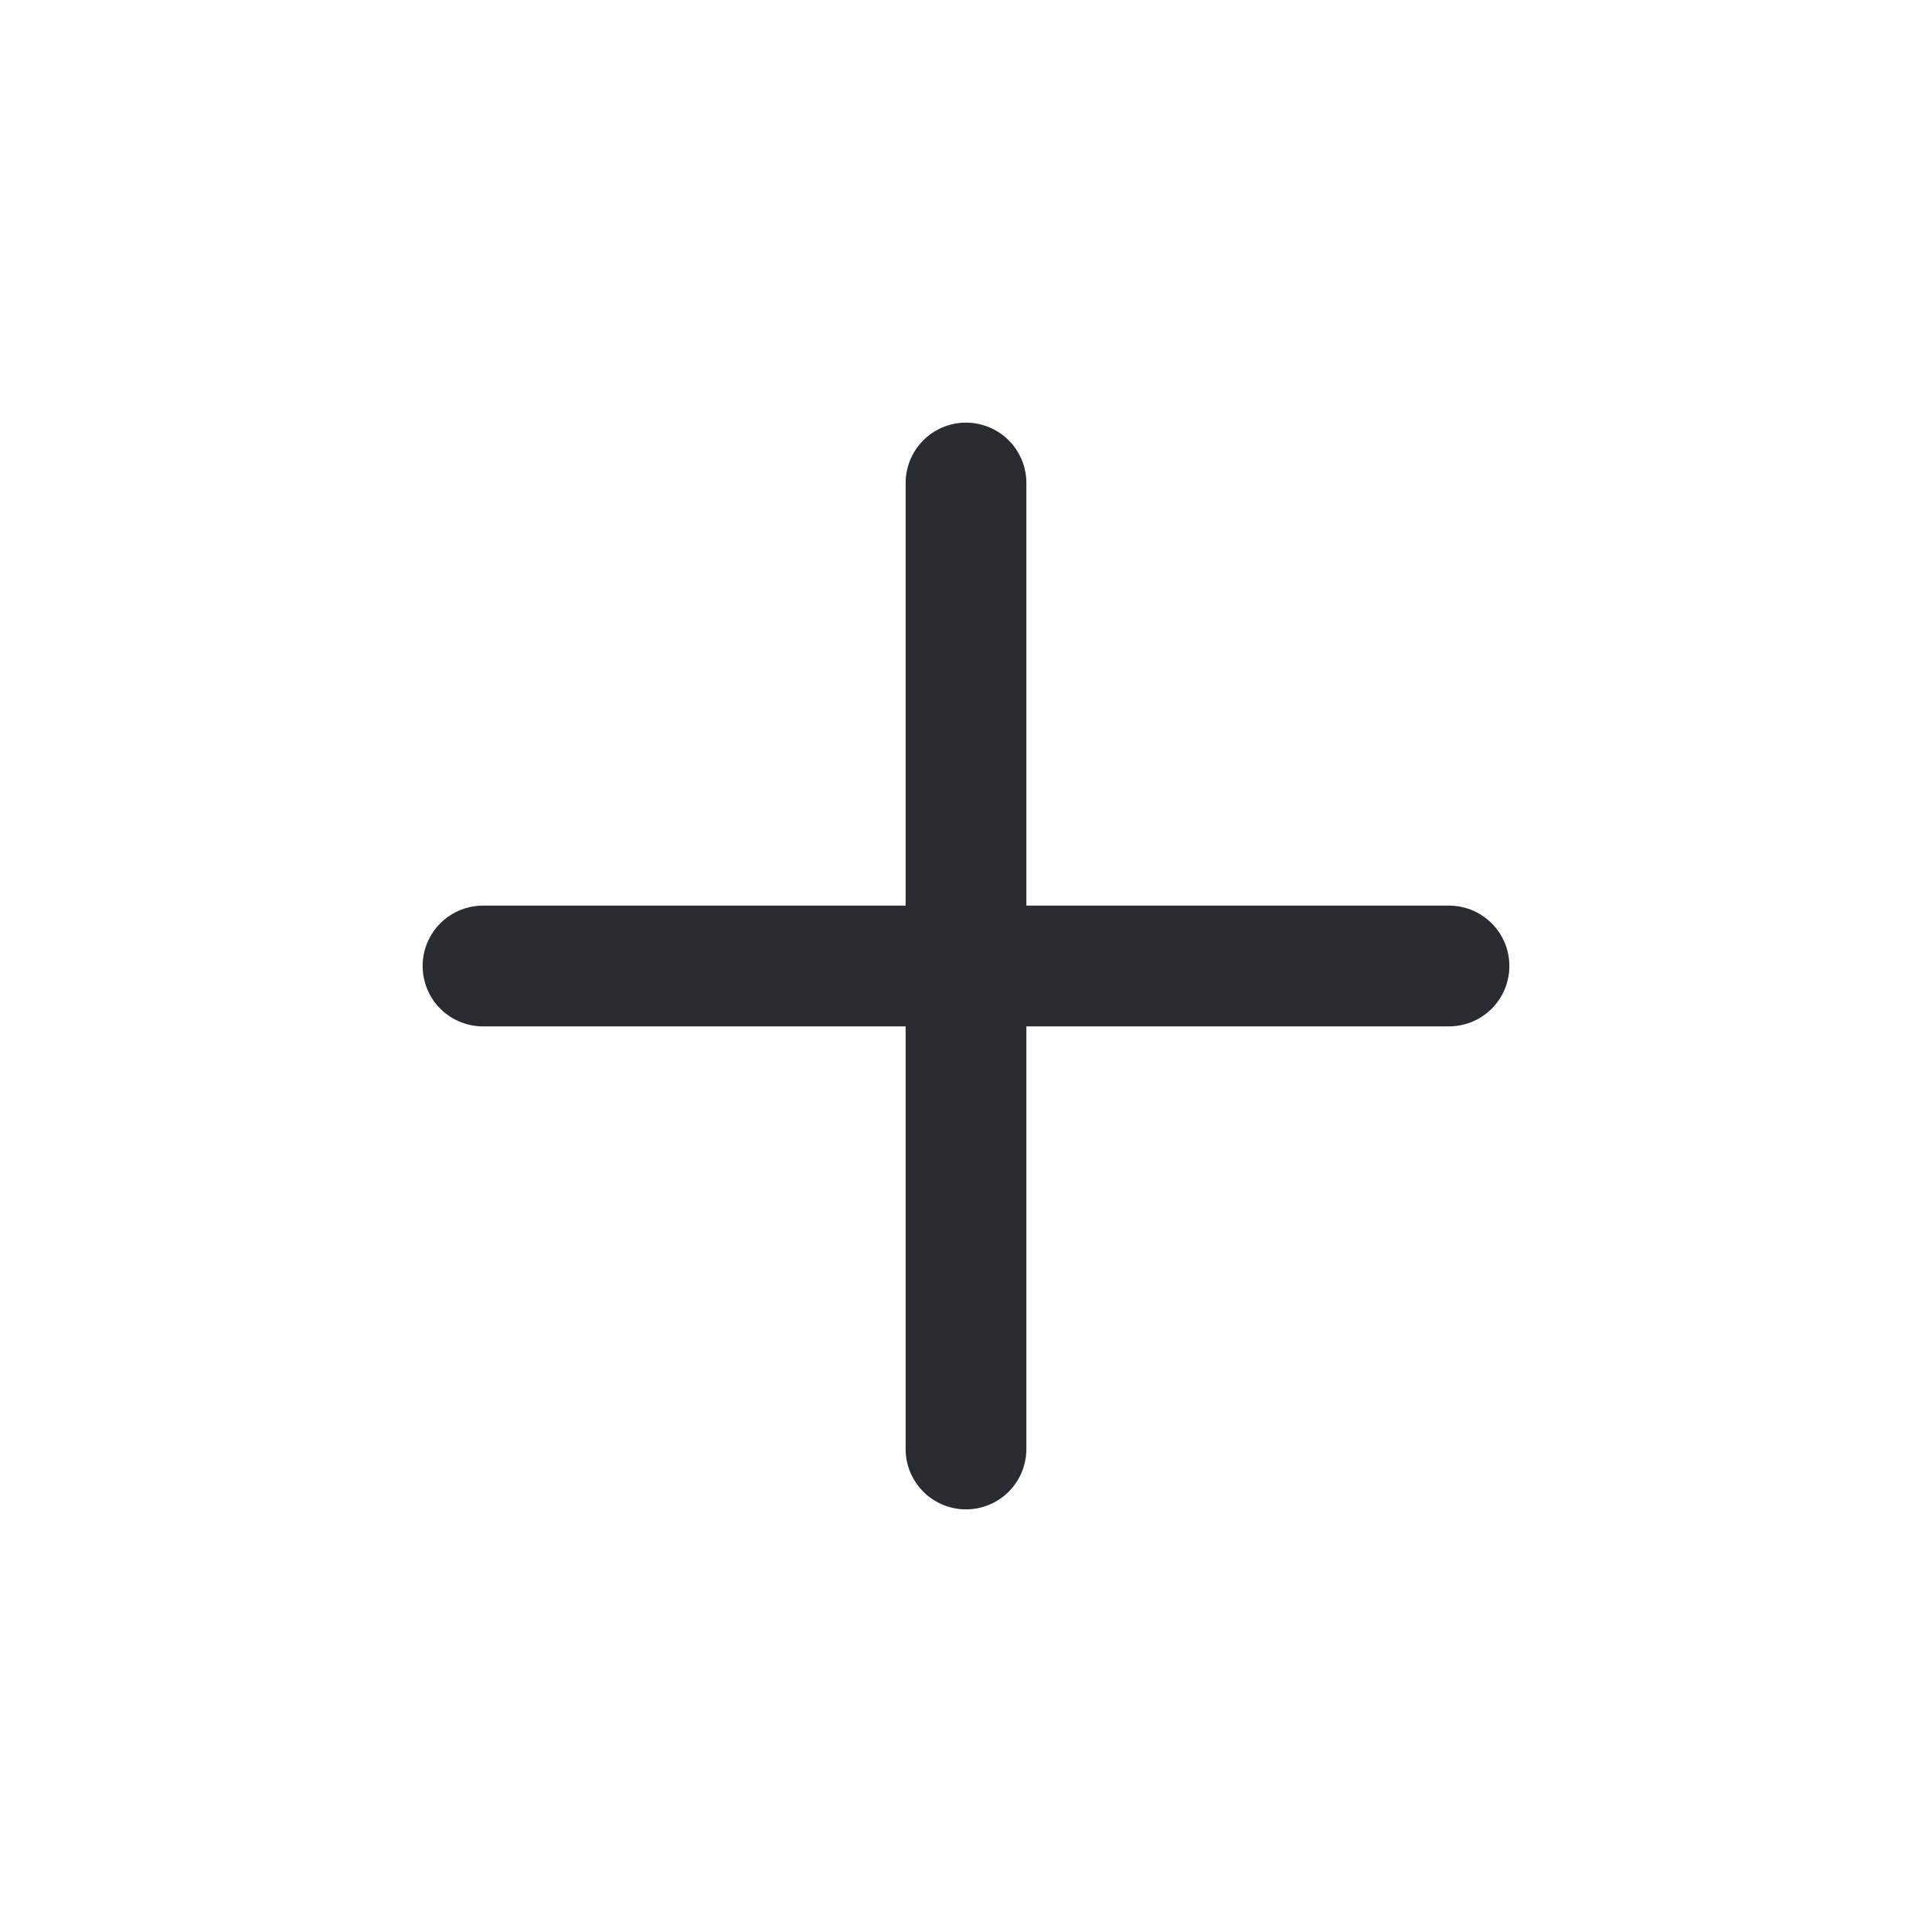
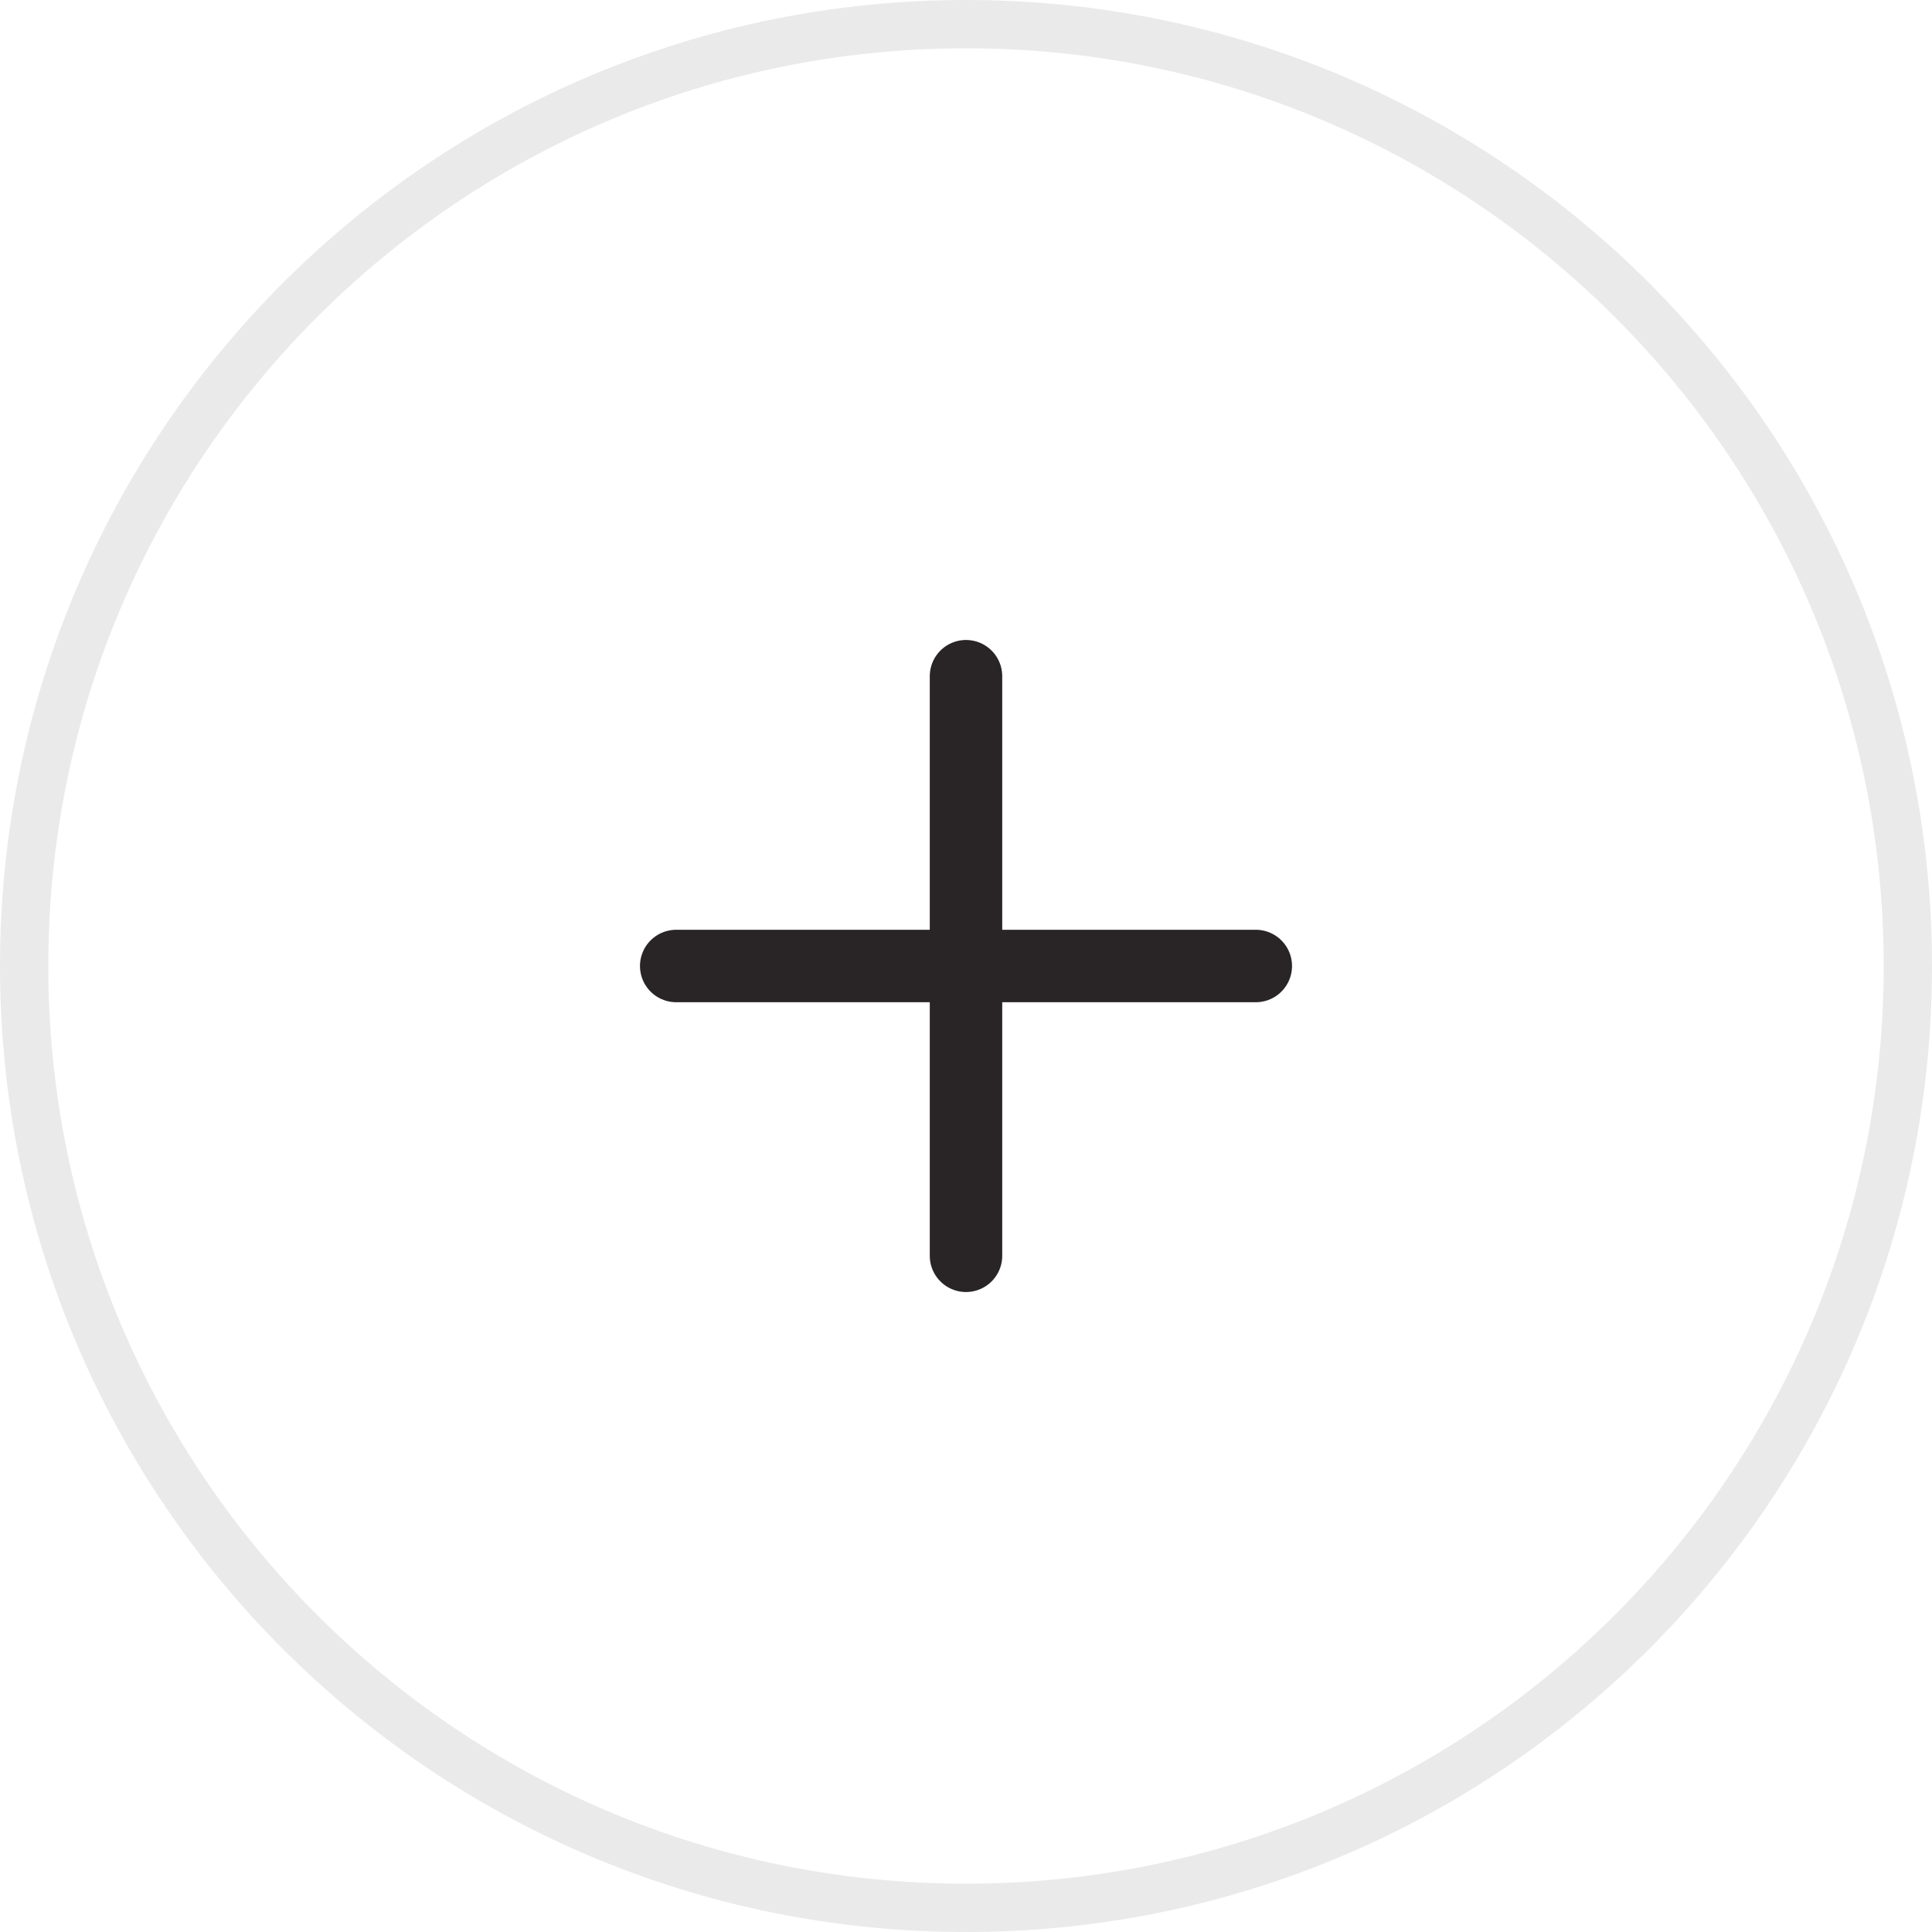
- <svg xmlns="http://www.w3.org/2000/svg" width="24" height="24" viewBox="0 0 24 24" fill="none">
-   <path d="M6 12H18" stroke="#292D32" stroke-width="1.5" stroke-linecap="round" stroke-linejoin="round" />
-   <path d="M12 18V6" stroke="#292D32" stroke-width="1.5" stroke-linecap="round" stroke-linejoin="round" />
+ <svg xmlns="http://www.w3.org/2000/svg" width="40" height="40" viewBox="0 0 40 40" fill="none">
+   <rect x="0.5" y="0.5" width="39" height="39" rx="19.5" stroke="#EAEAEA" />
+   <path d="M14 20H26" stroke="#292526" stroke-width="1.5" stroke-linecap="round" stroke-linejoin="round" />
+   <path d="M20 26V14" stroke="#292526" stroke-width="1.5" stroke-linecap="round" stroke-linejoin="round" />
</svg>
